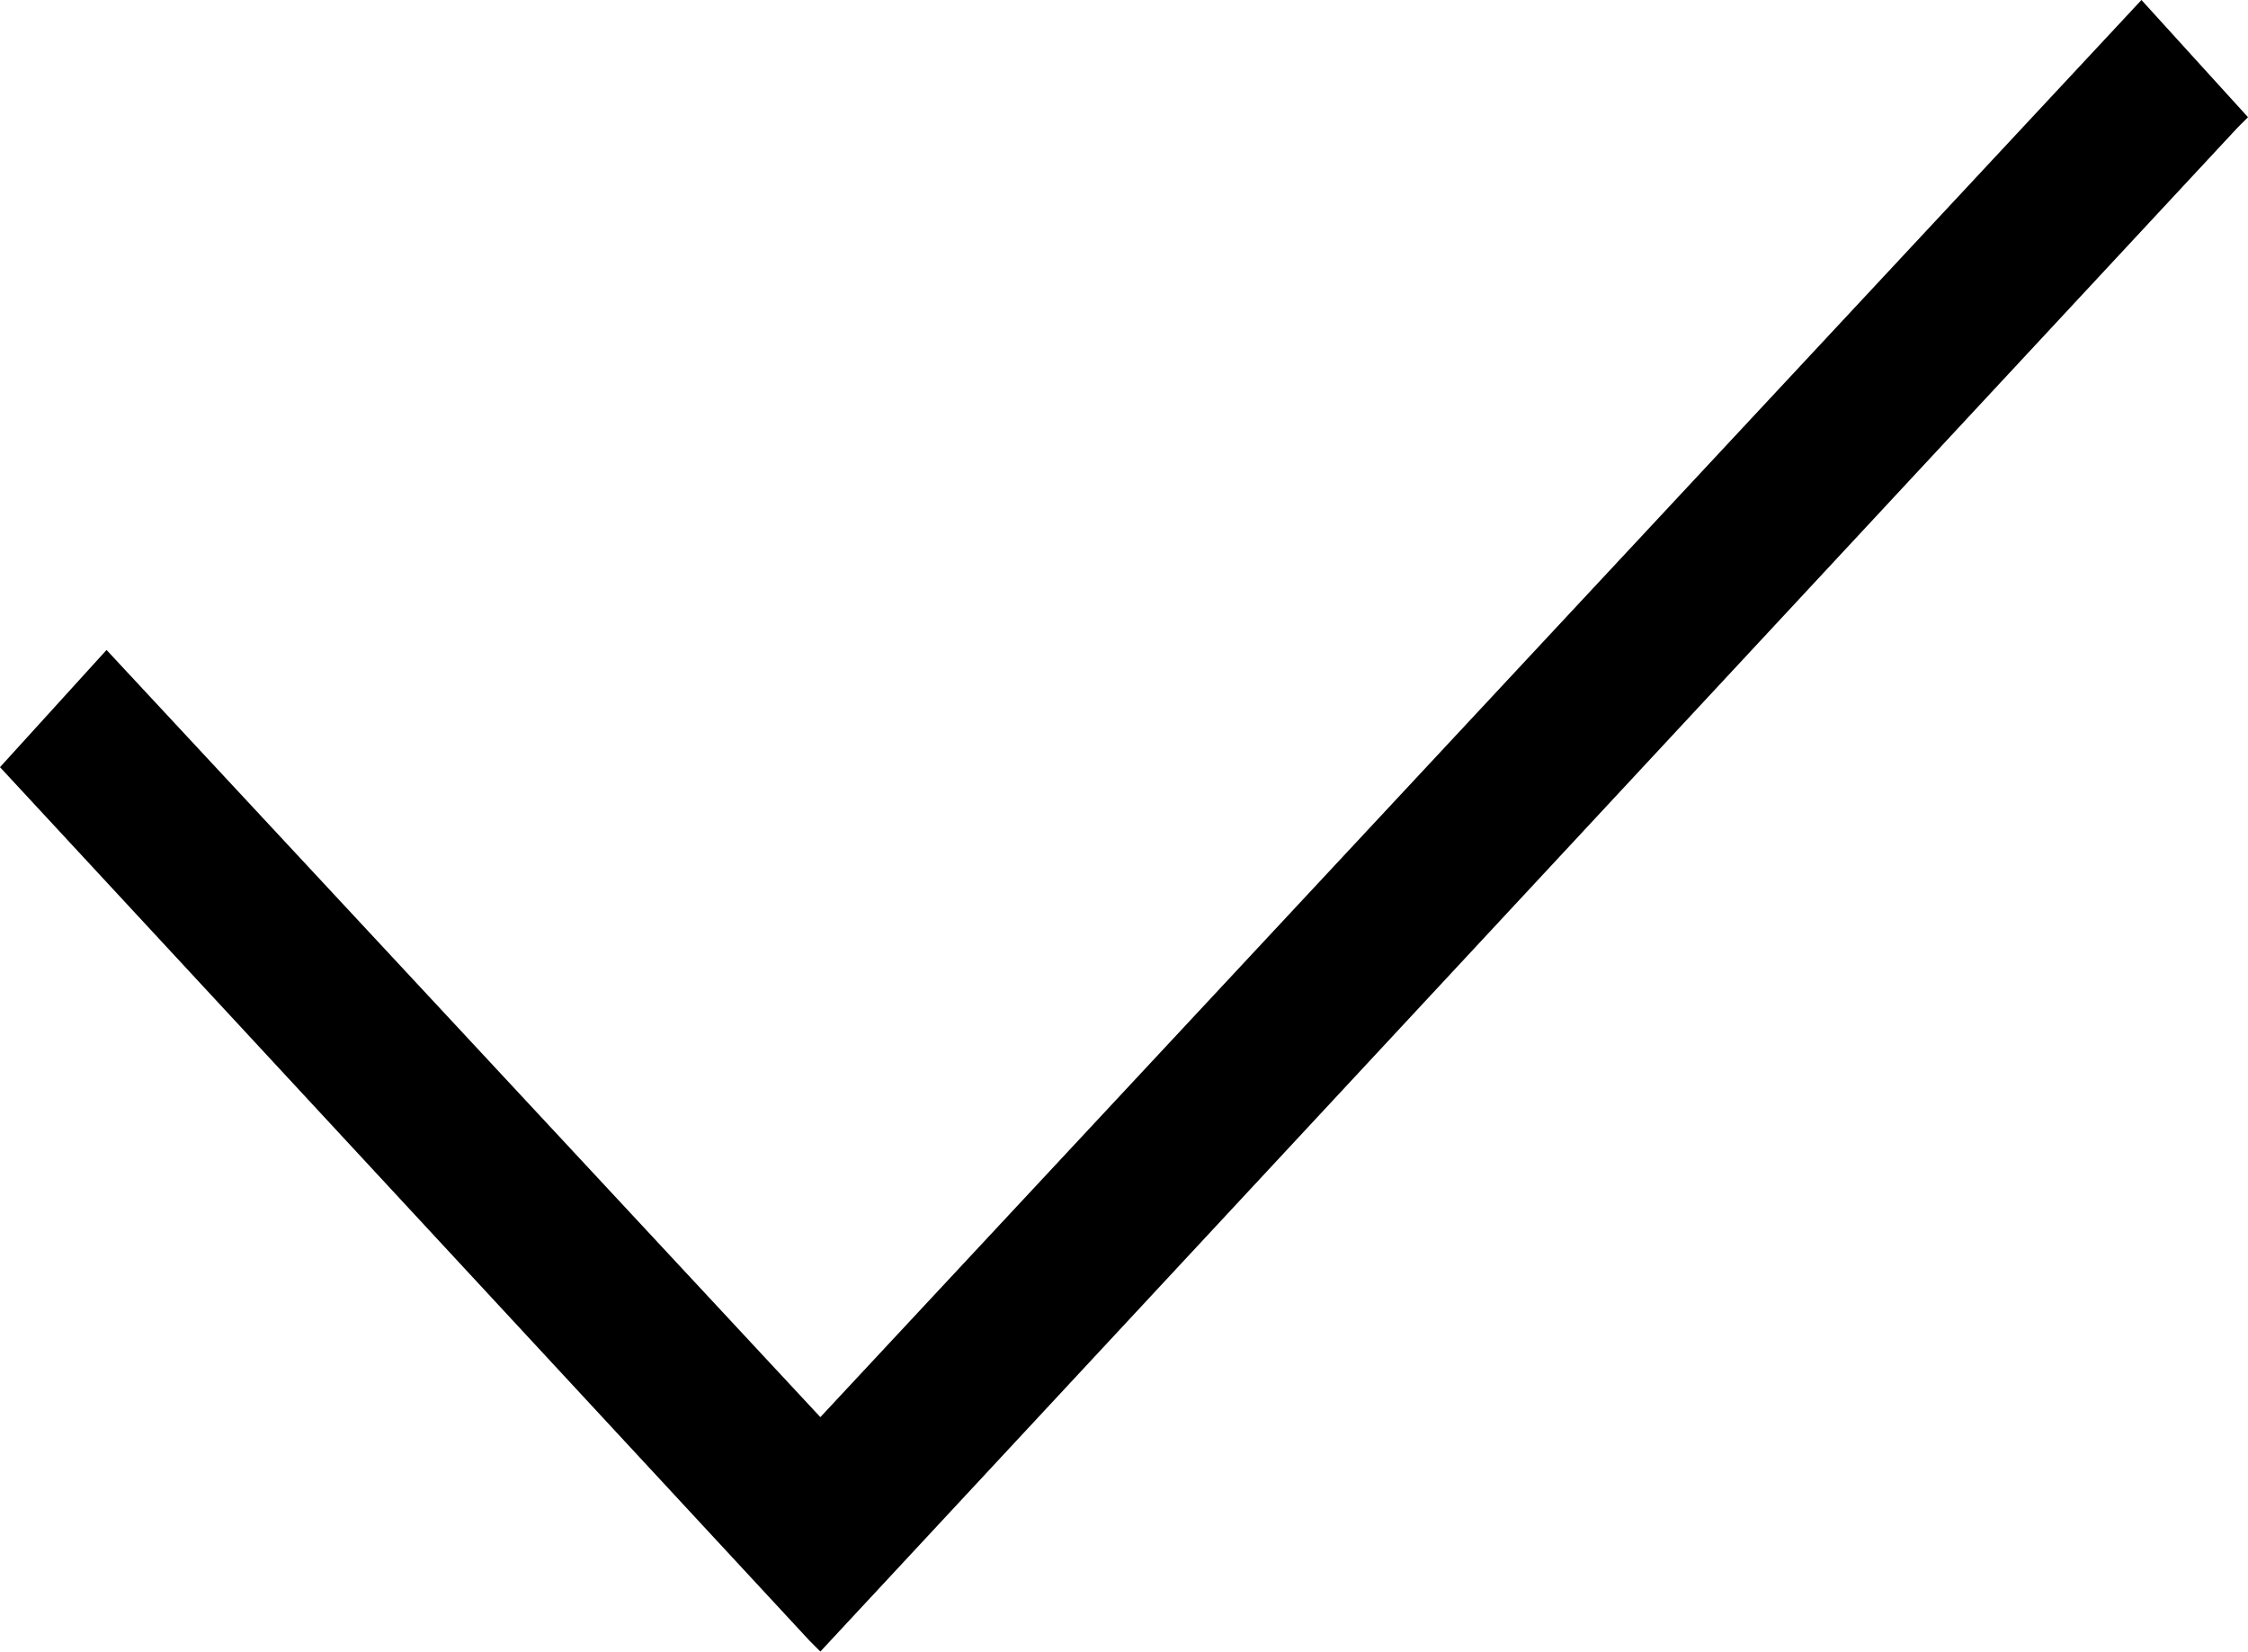
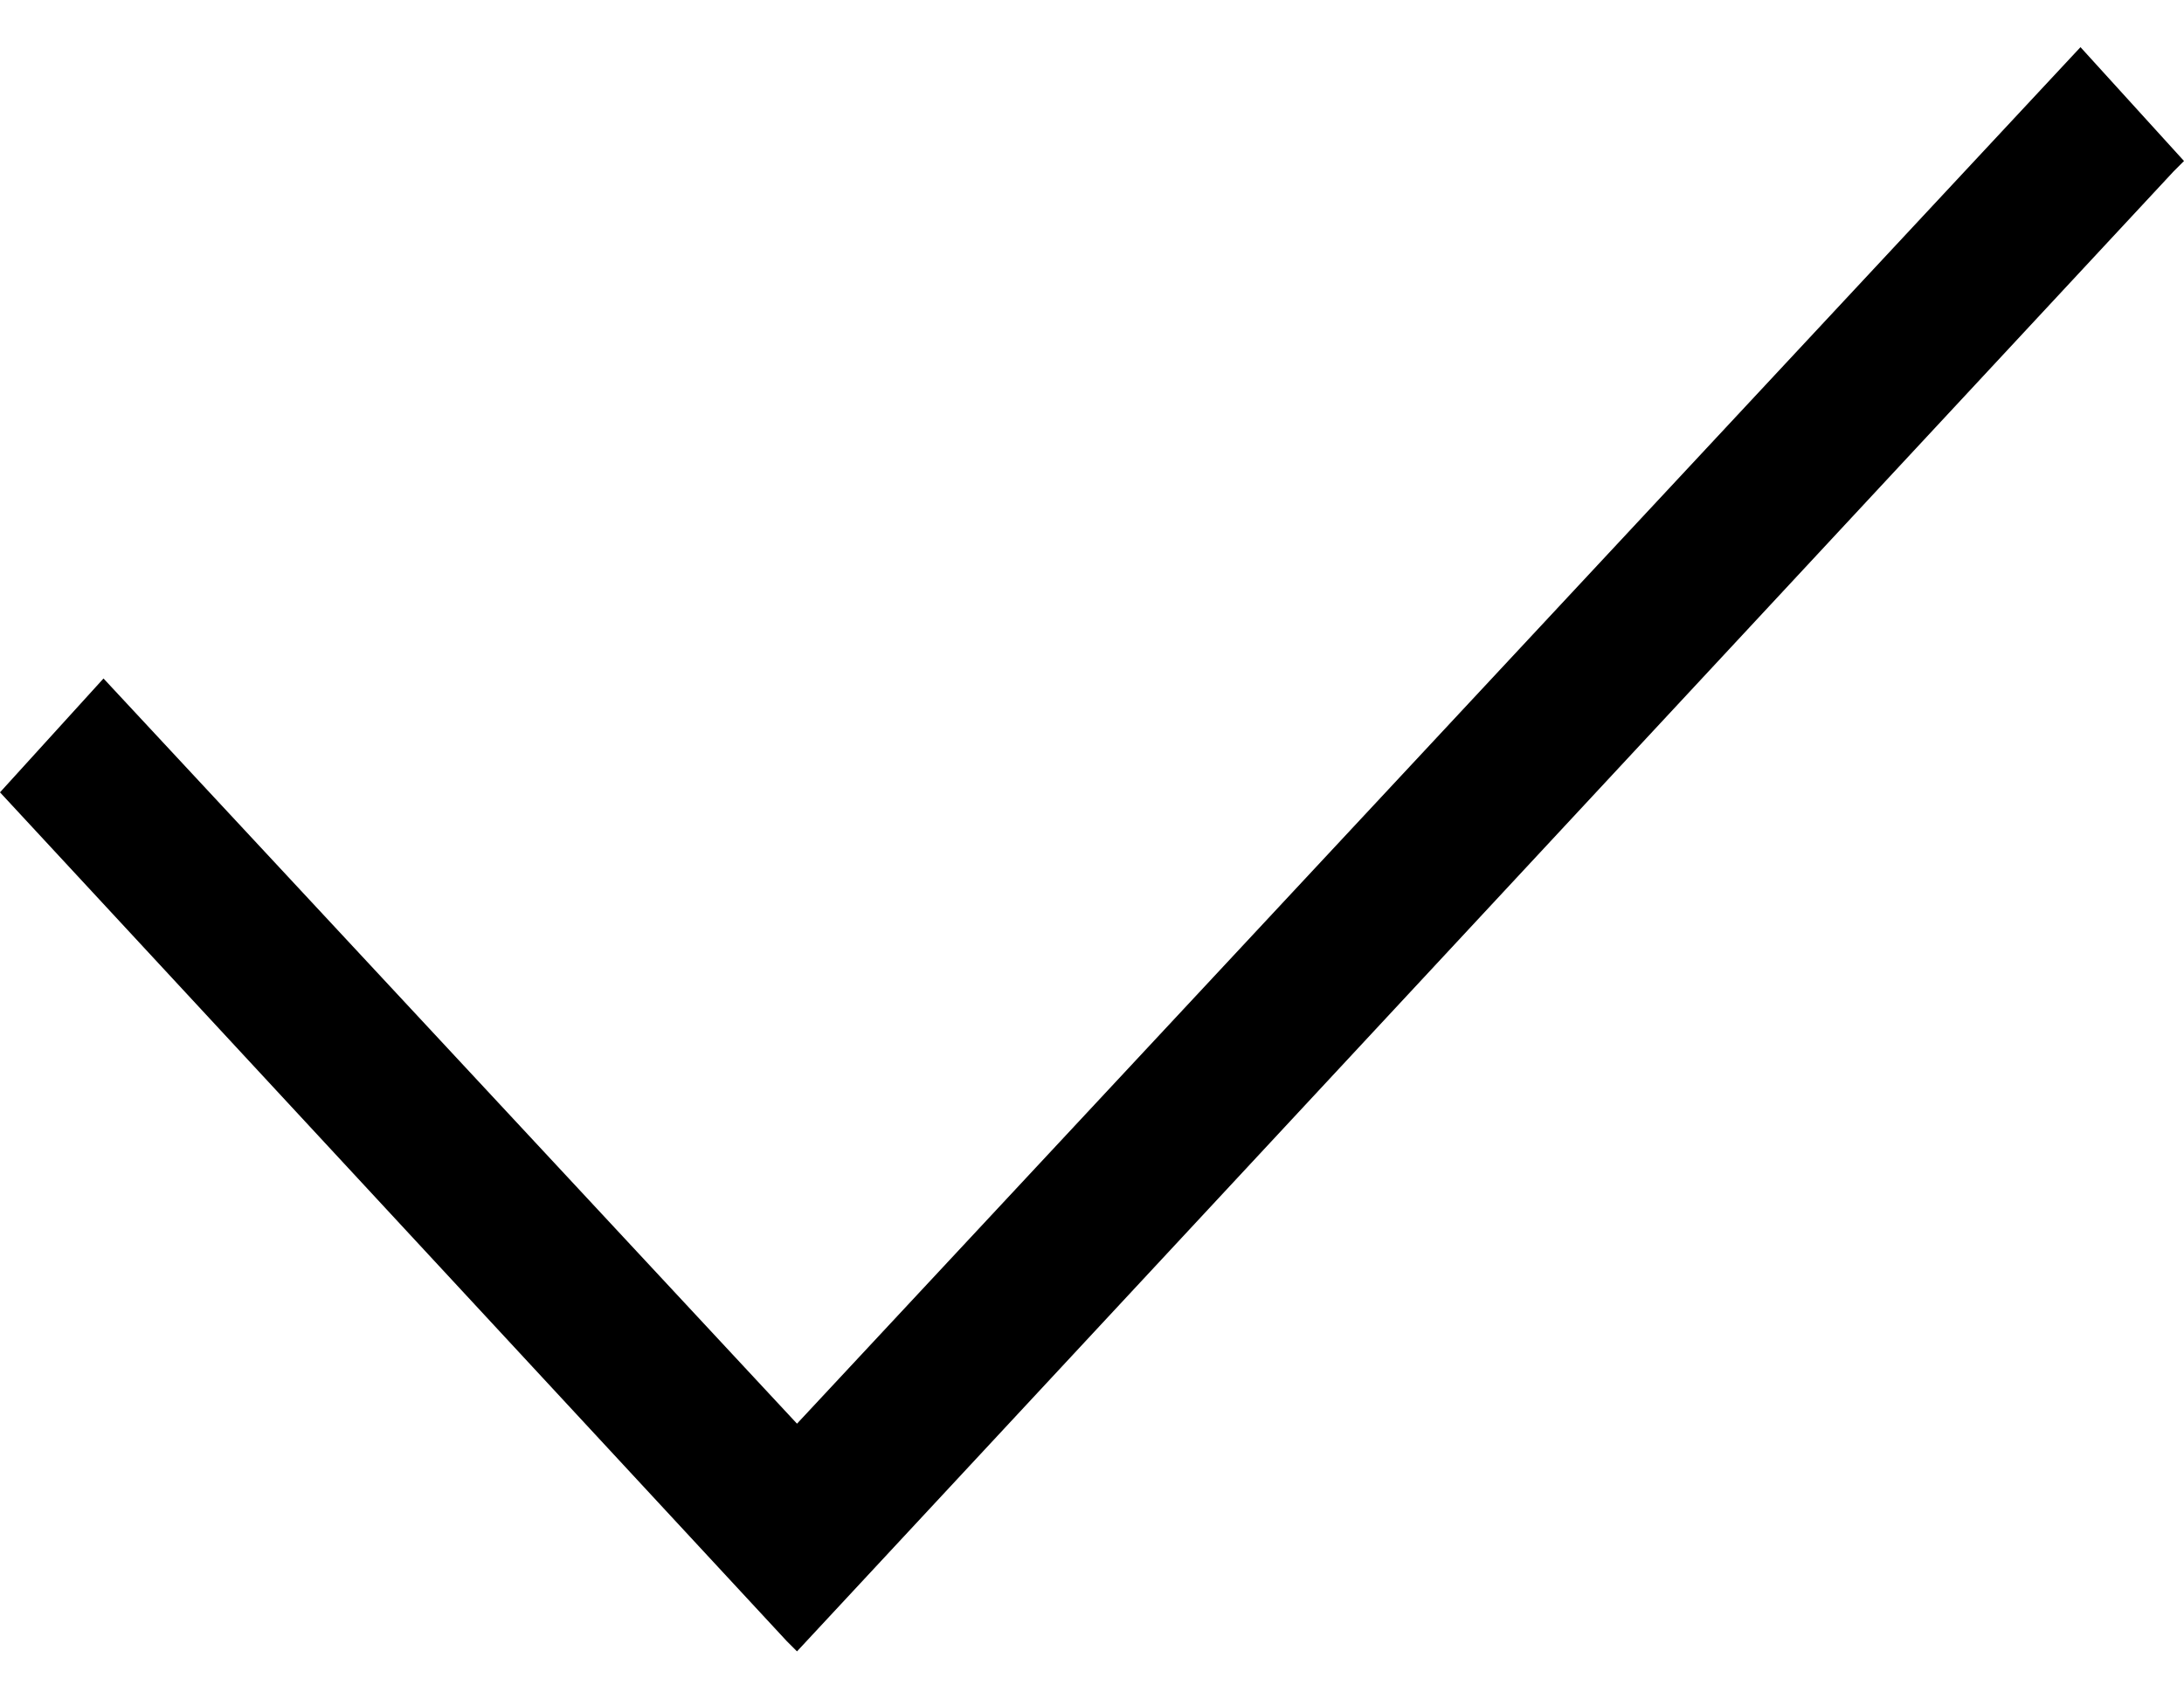
- <svg xmlns="http://www.w3.org/2000/svg" version="1.1" id="Layer_1" x="0px" y="0px" viewBox="0 0 21.1 15.5" style="enable-background:new 0 0 21.1 15.5;" xml:space="preserve">
+ <svg xmlns="http://www.w3.org/2000/svg" version="1.1" width="18" height="14" id="Layer_1" x="0px" y="0px" viewBox="0 0 21.1 15.5" style="enable-background:new 0 0 21.1 15.5;" xml:space="preserve">
  <polygon points="20.1,0 7.7,13.3 1,6.1 0,7.2 7.6,15.4 7.7,15.5 21,1.2 21.1,1.1 " />
</svg>
